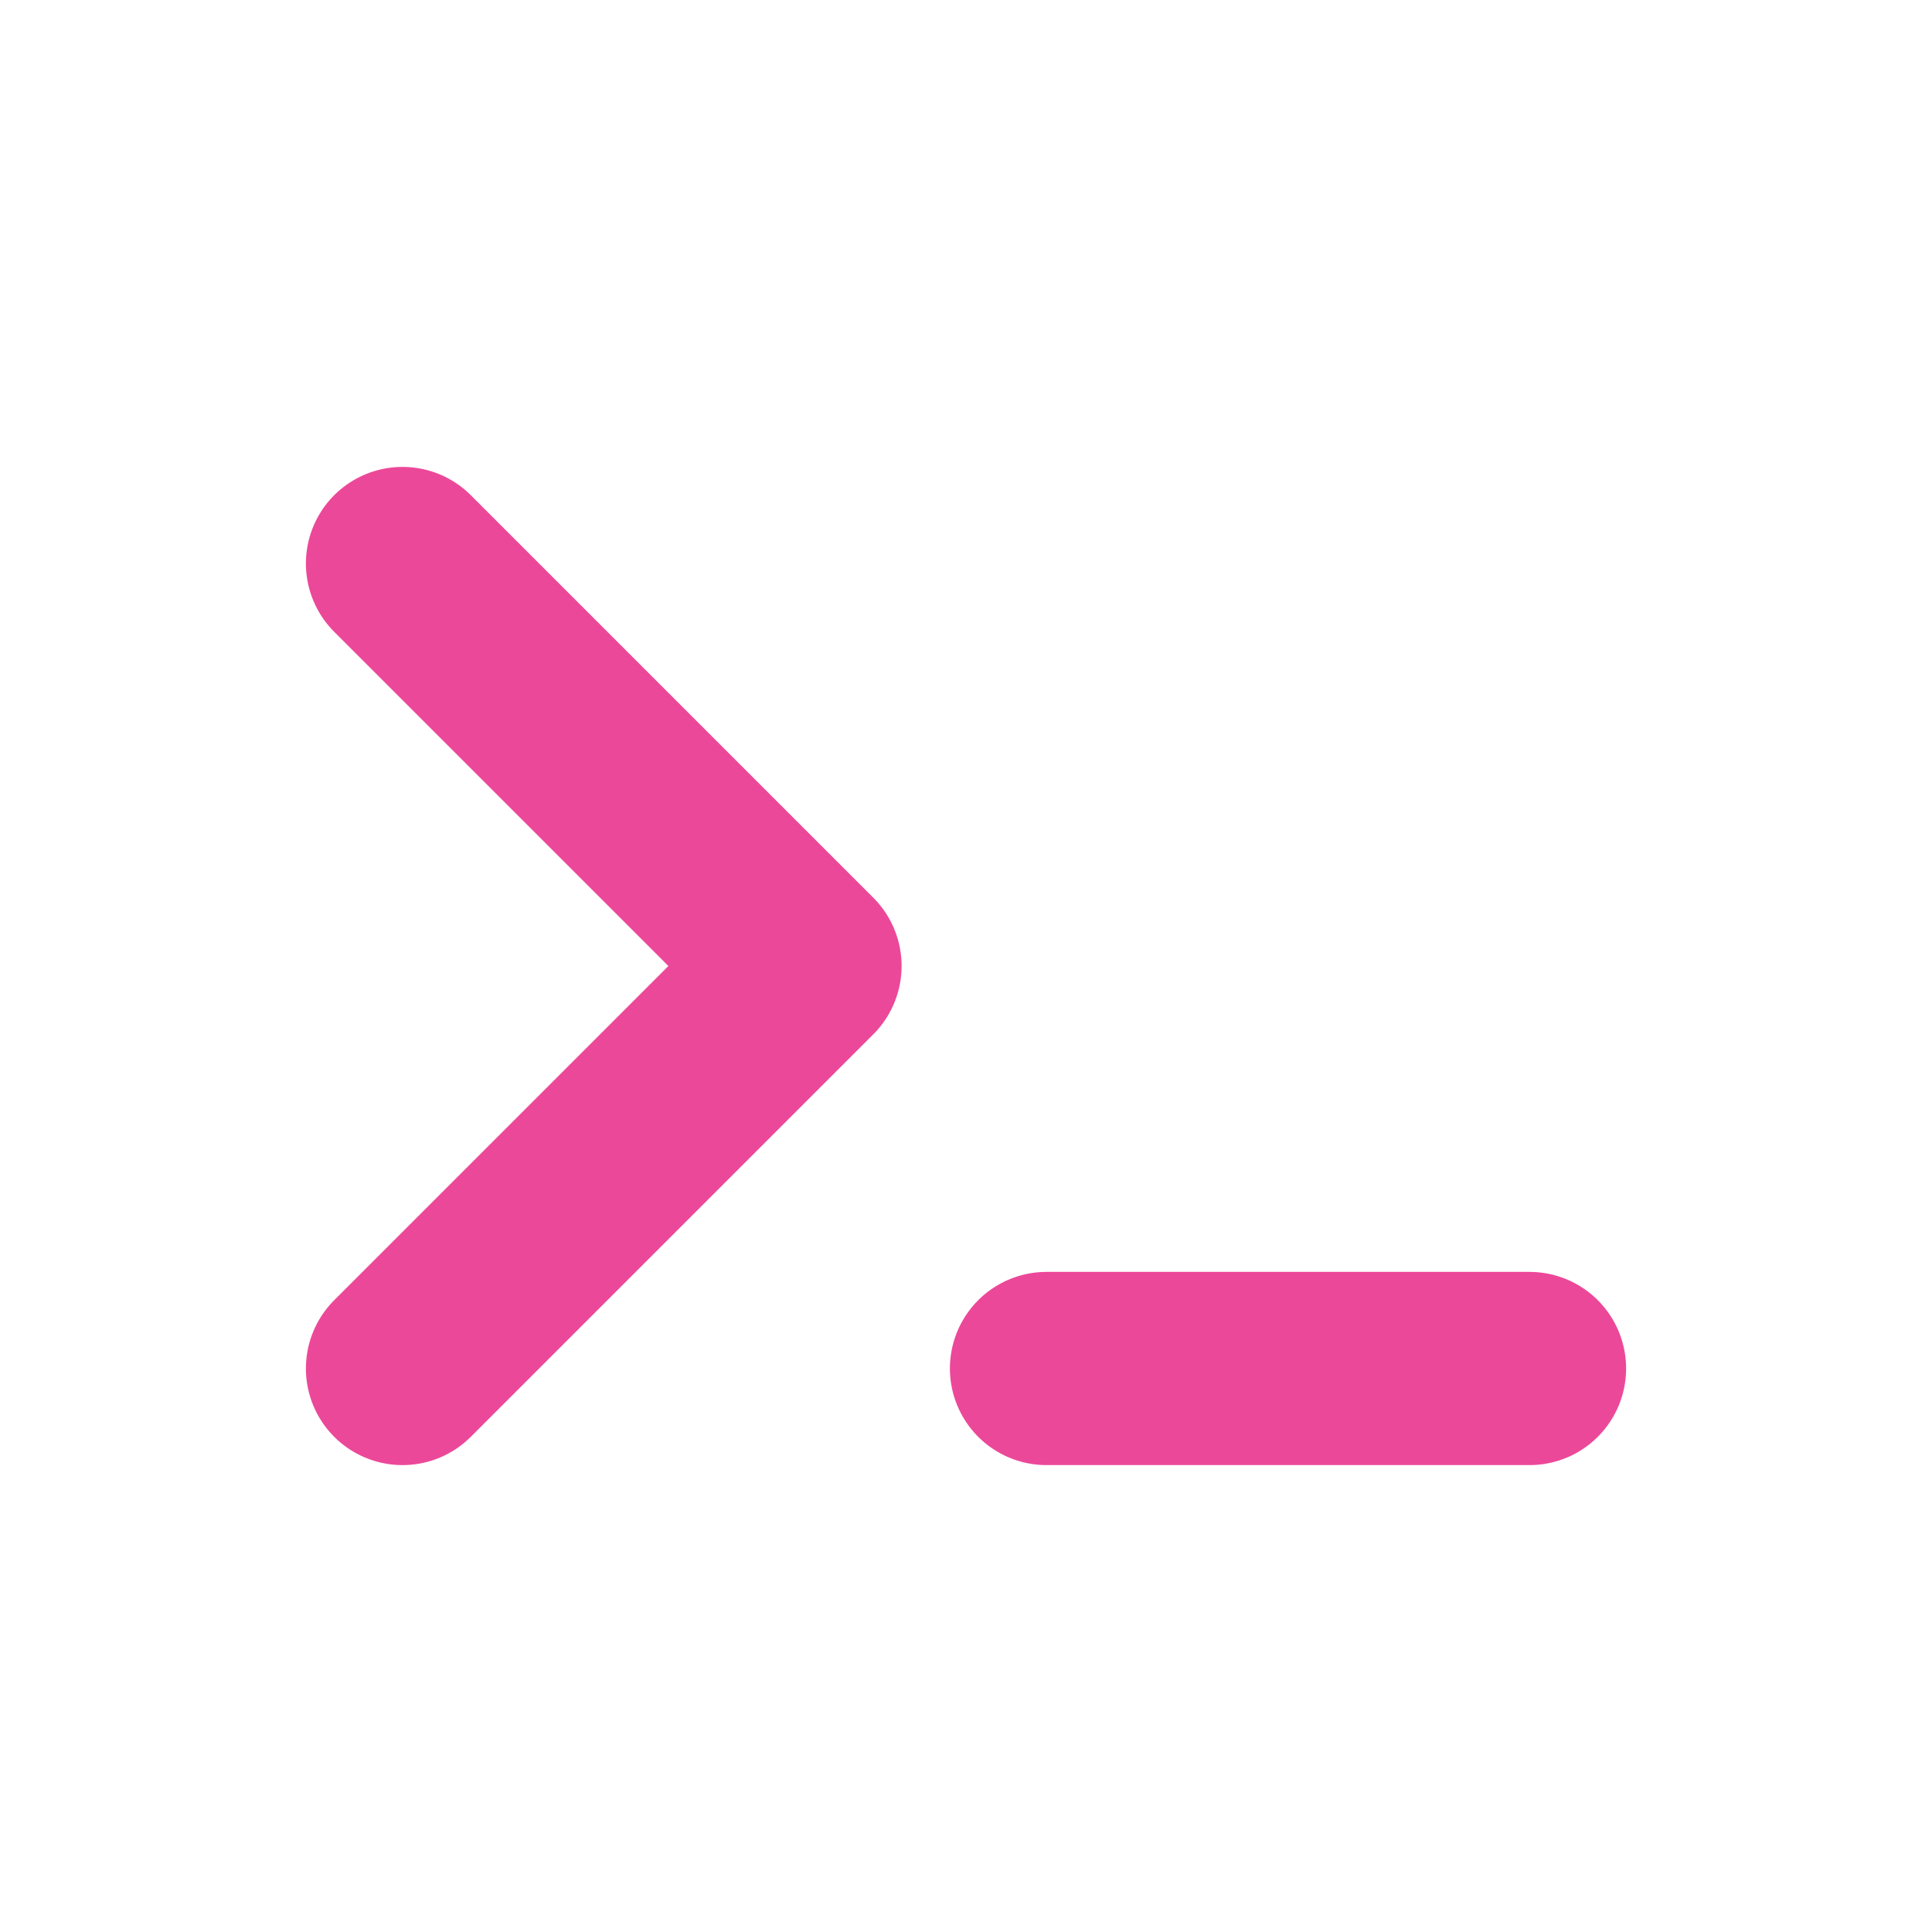
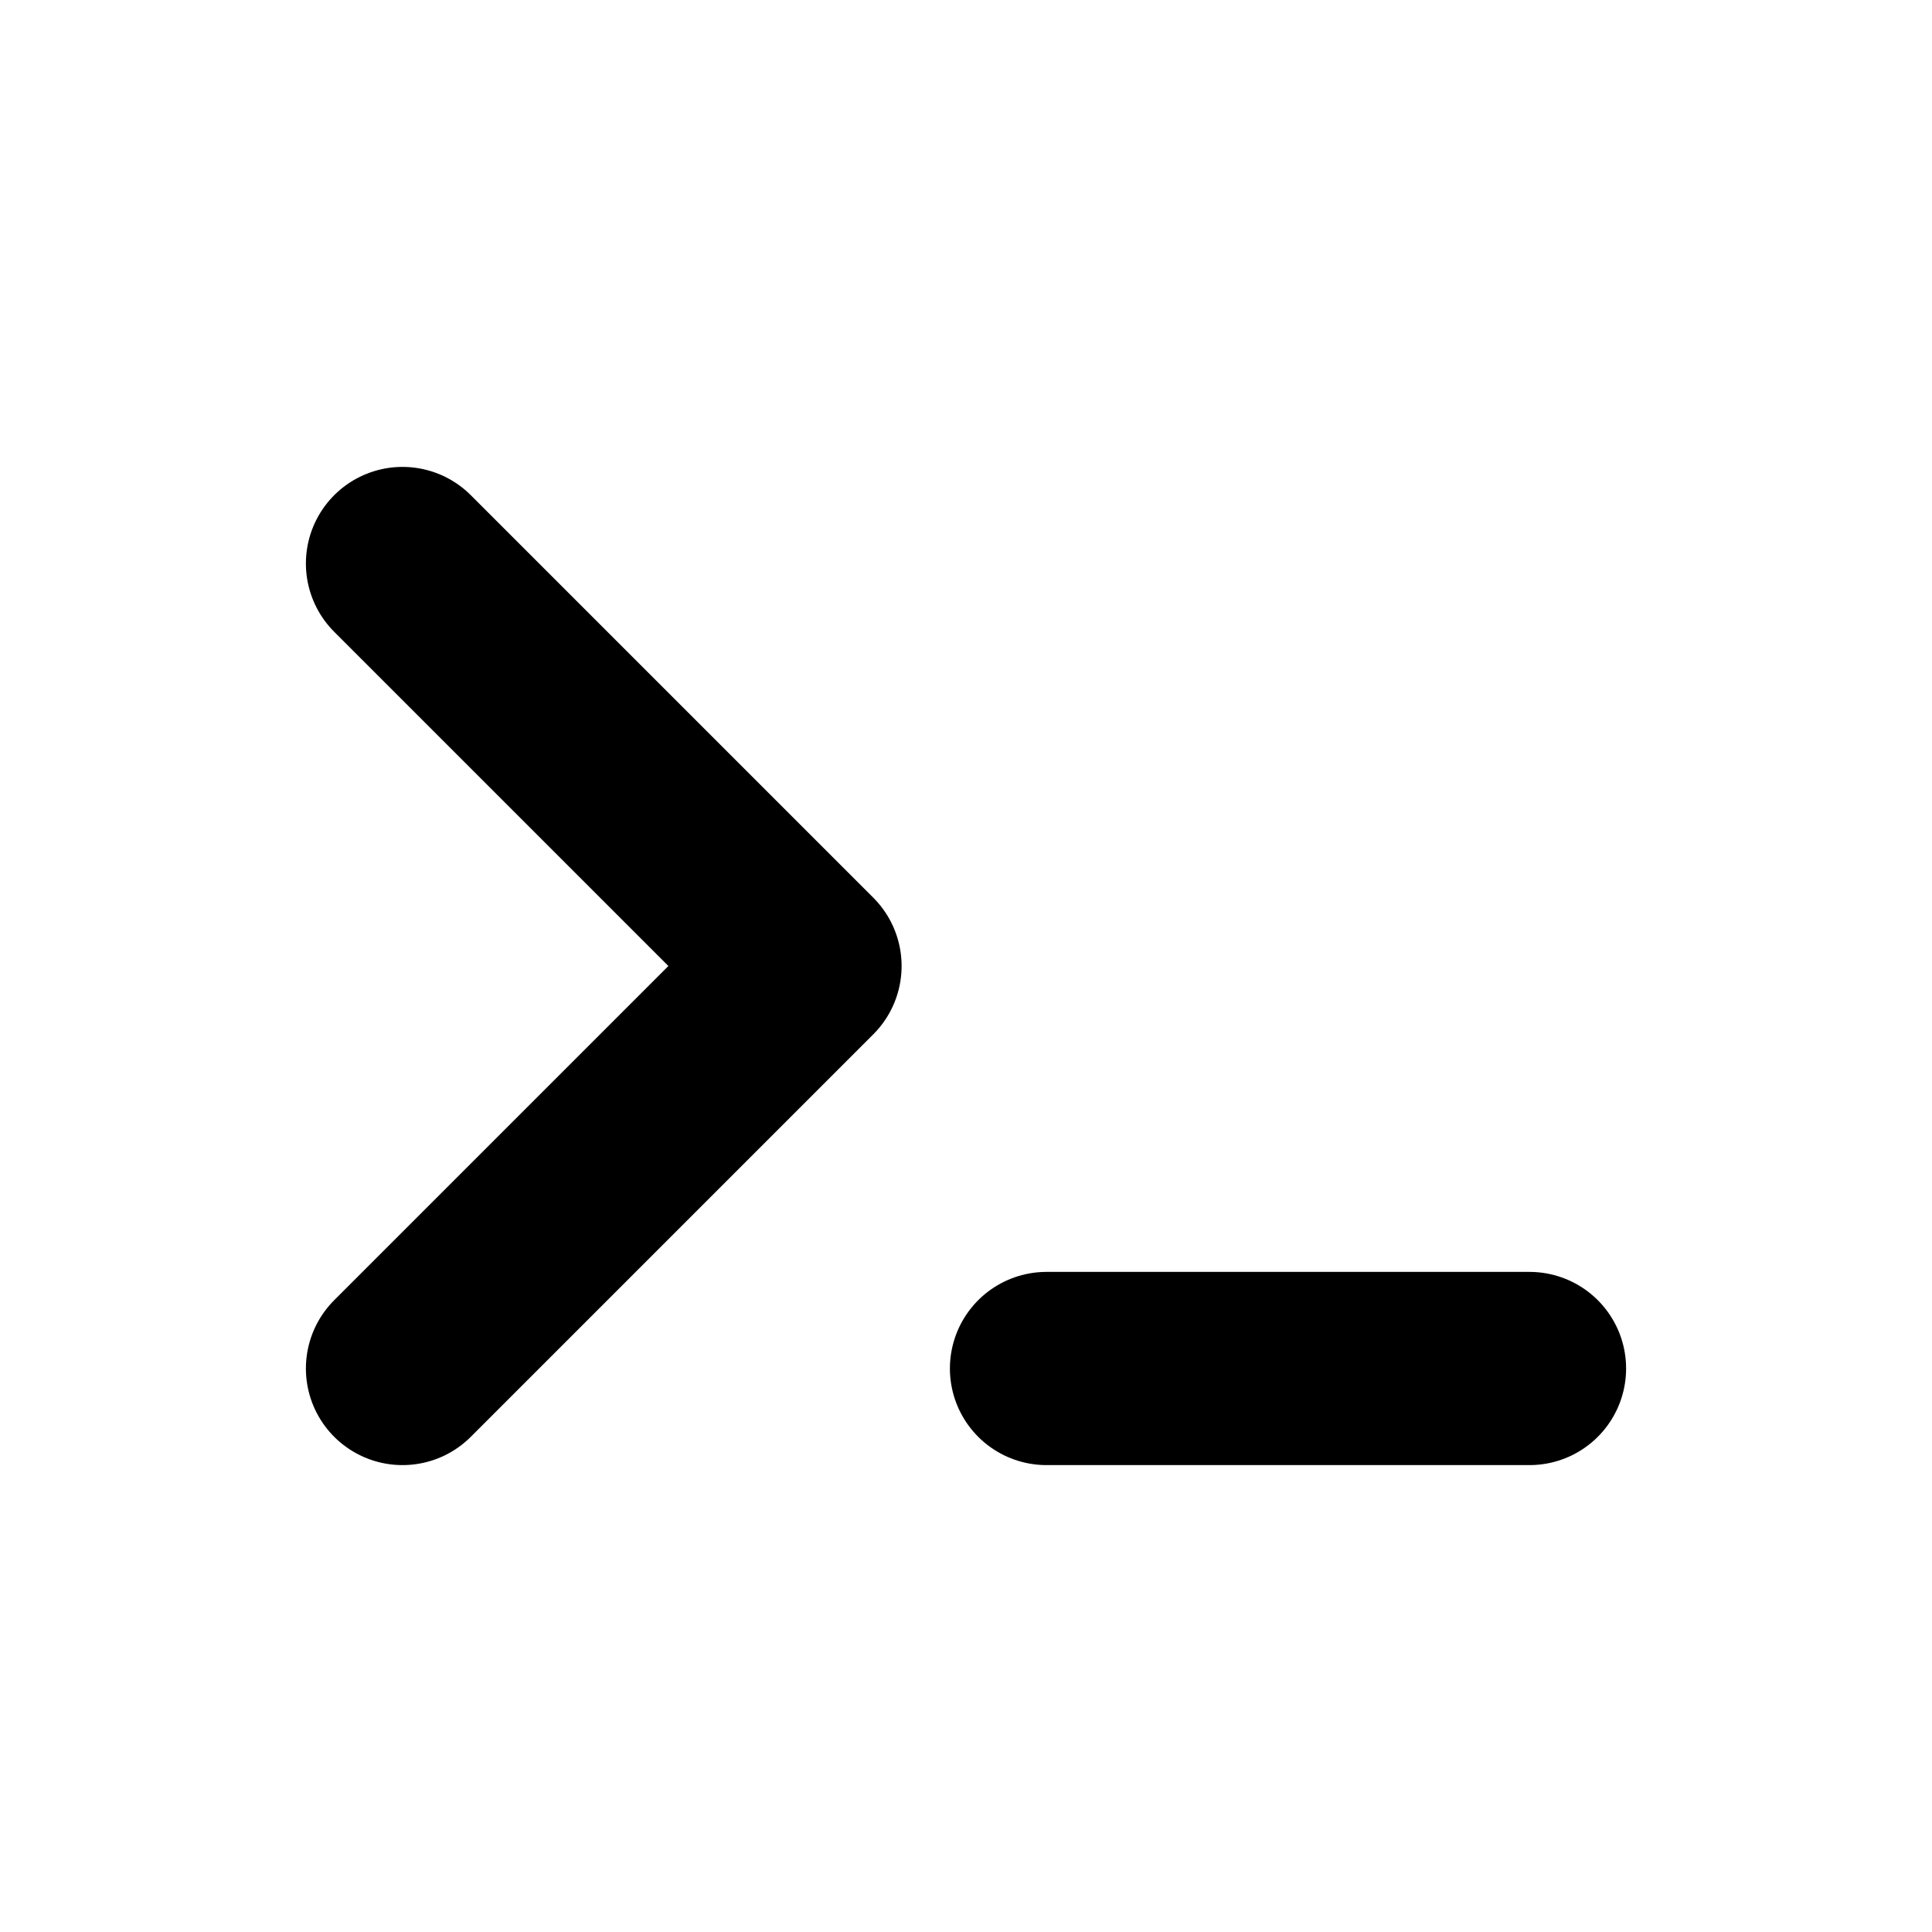
<svg xmlns="http://www.w3.org/2000/svg" viewBox="0 0 24 24" width="24" height="24">
-   <g fill="none" stroke="#EC4899" stroke-width="2.4" stroke-linecap="round" stroke-linejoin="round">
+   <g fill="none" stroke="currentColor" stroke-width="2.4" stroke-linecap="round" stroke-linejoin="round">
    <path d="M5 7l5 5-5 5" />
    <path d="M13 17h6" />
  </g>
</svg>
